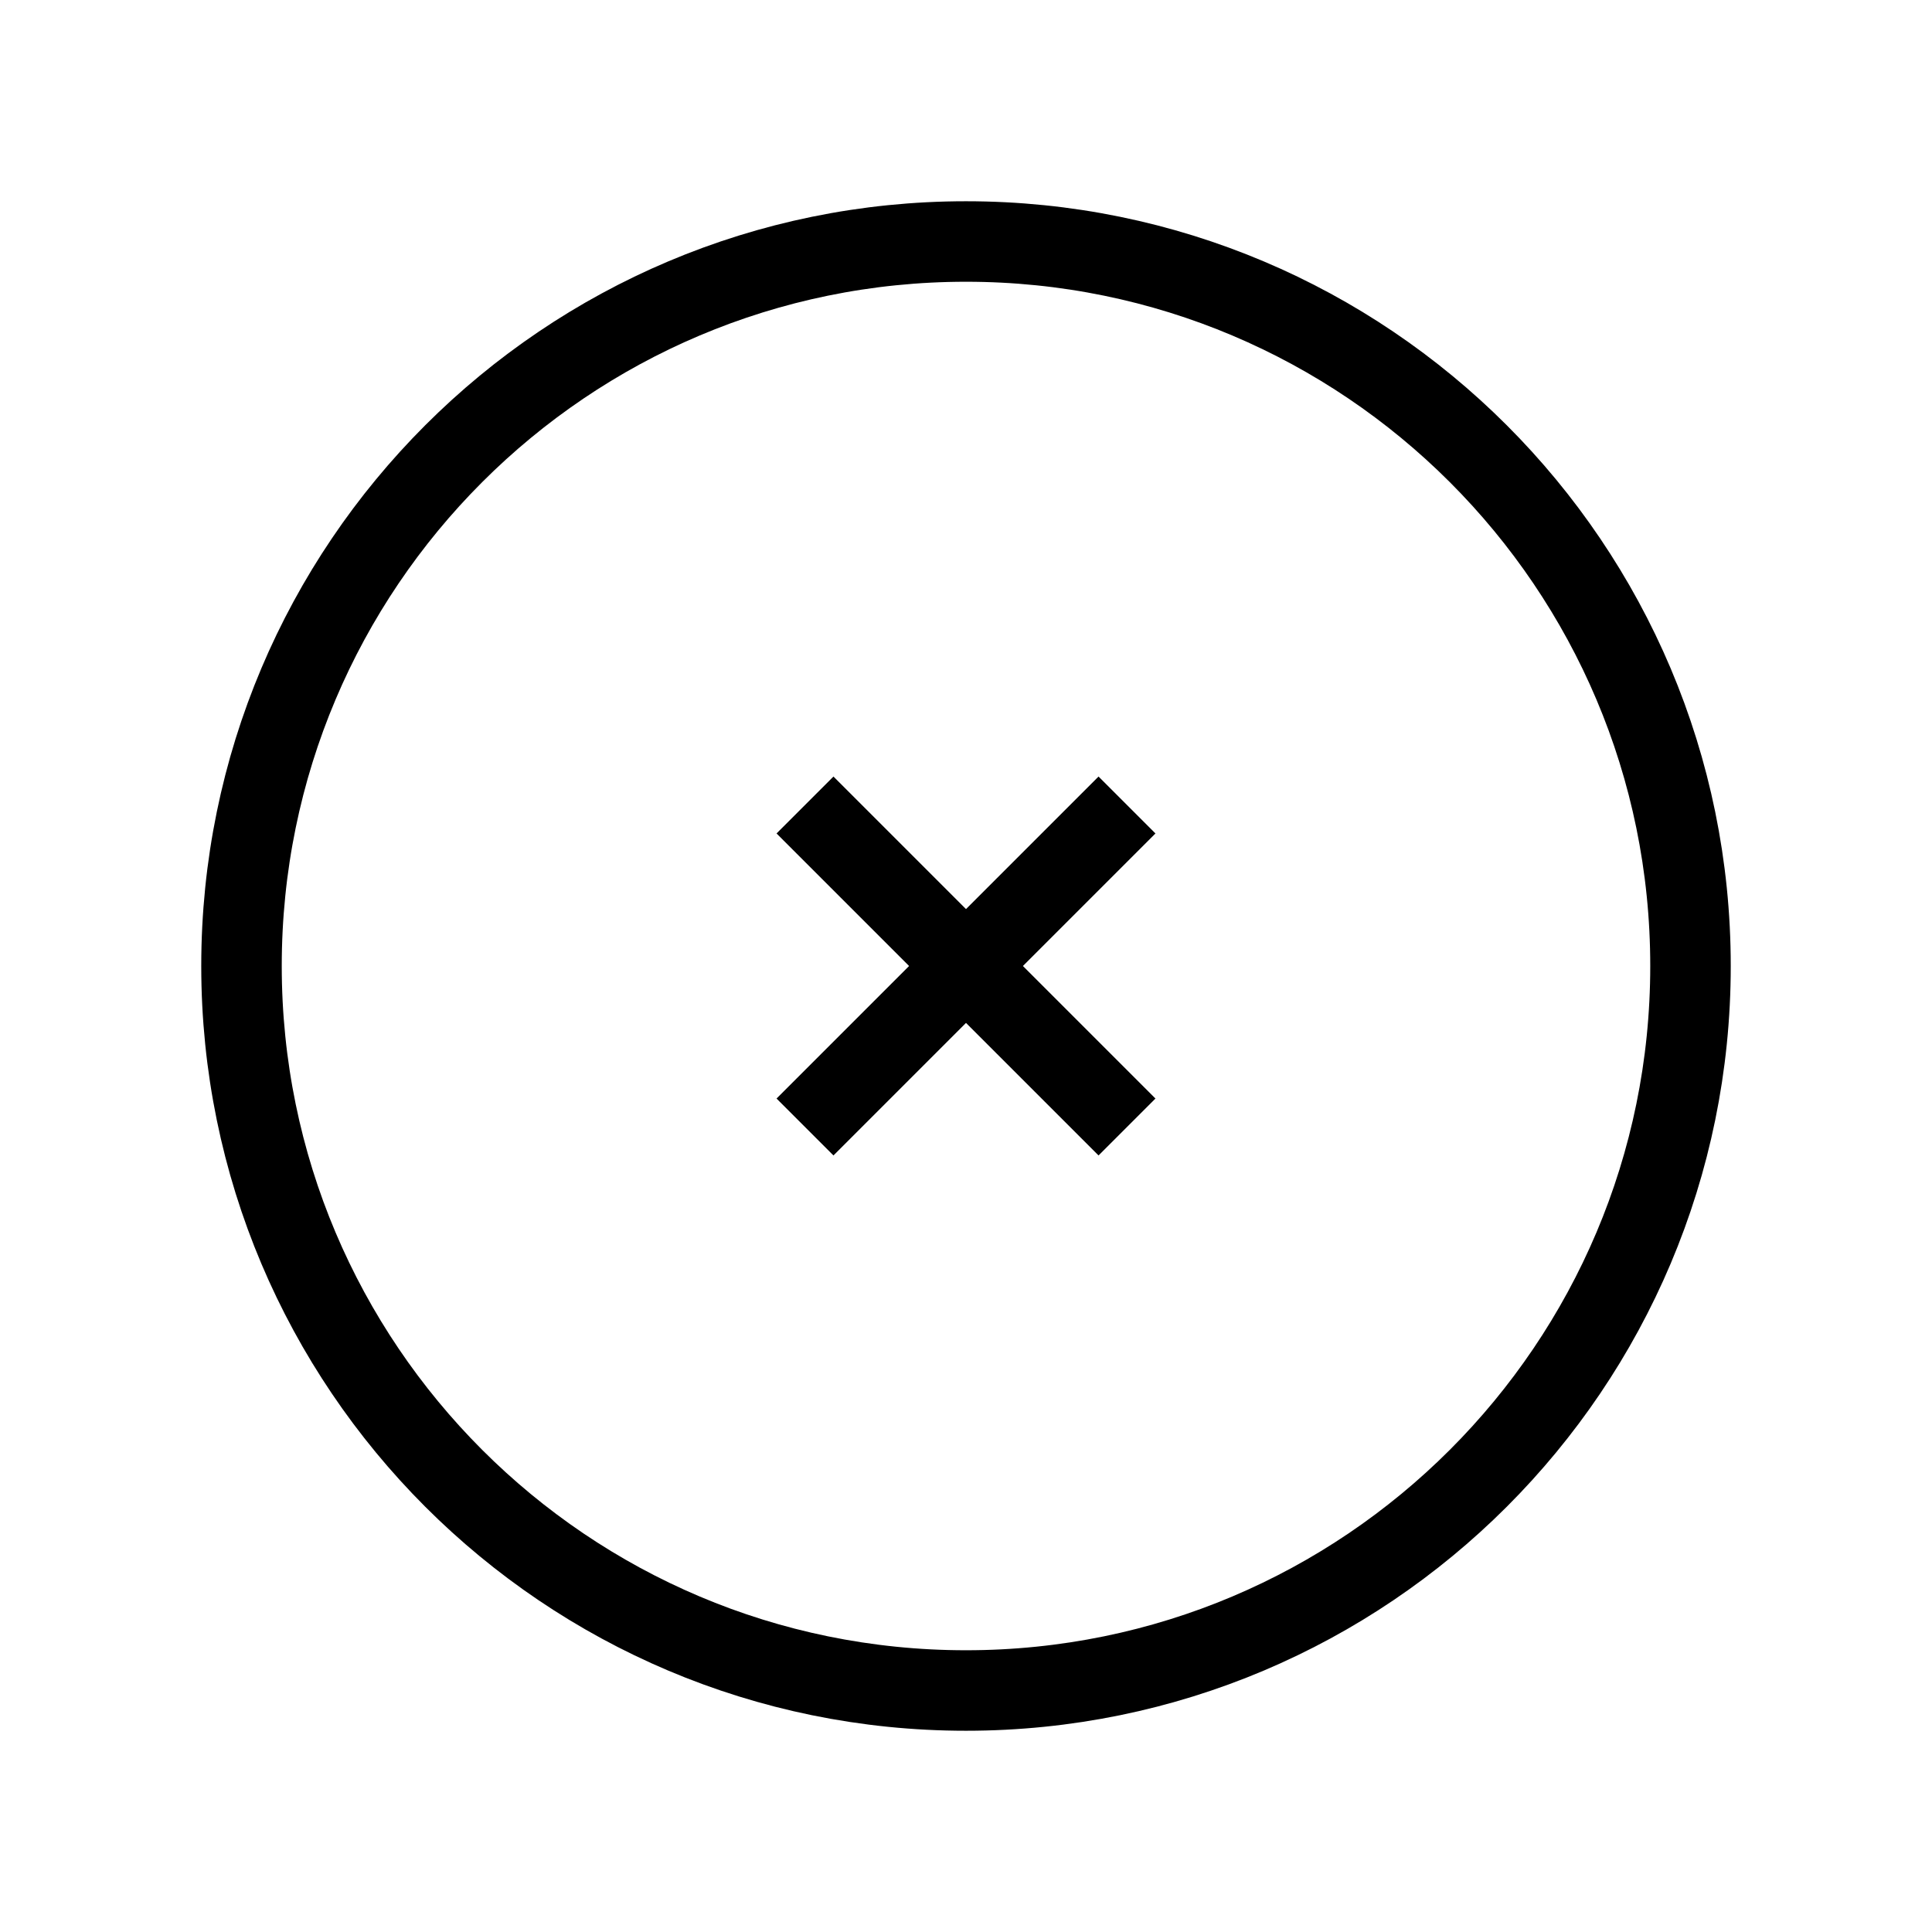
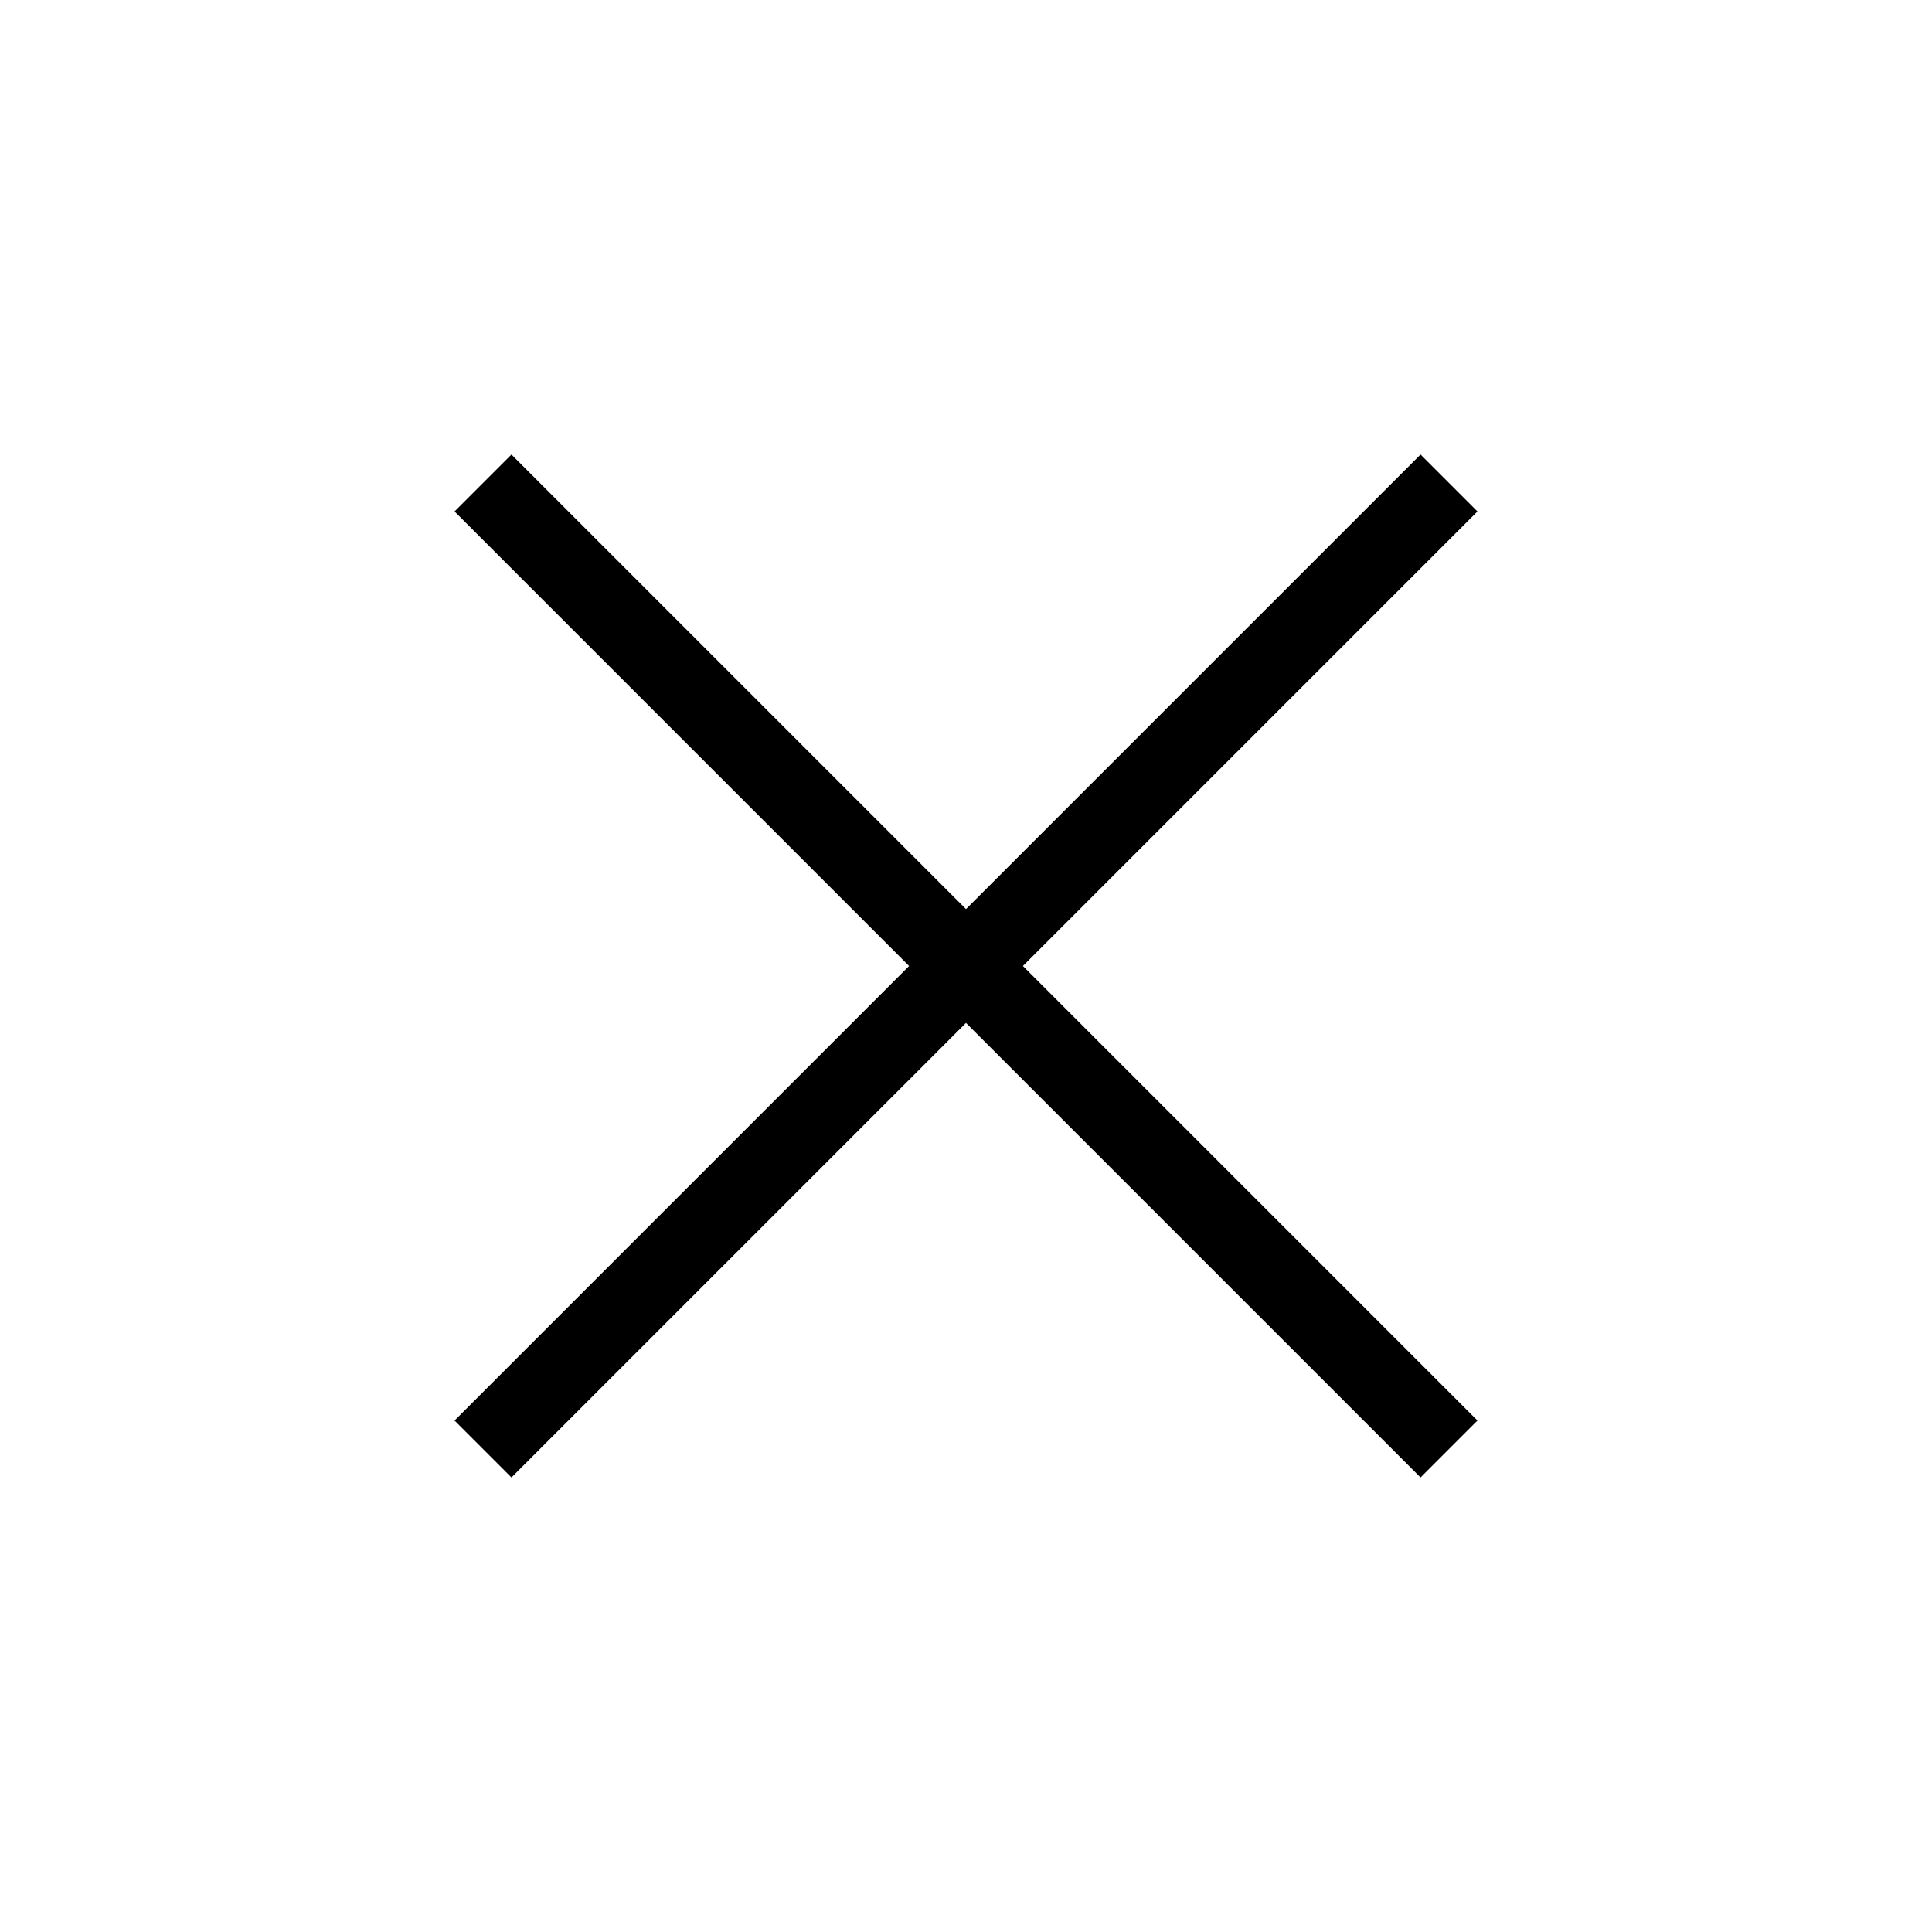
<svg xmlns="http://www.w3.org/2000/svg" className="h-6 w-6" fill="none" viewBox="0 0 24 24" stroke="currentColor">
-   <path strokeLinecap="round" strokeLinejoin="round" strokeWidth="{2}" d="M10 14l2-2m0 0l2-2m-2 2l-2-2m2 2l2 2m7-2a9 9 0 11-18 0 9 9 0 0118 0z" />
+   <path strokeLinecap="round" strokeLinejoin="round" strokeWidth="{2}" d="M6 18L18 6M6 6l12 12" />
</svg>
